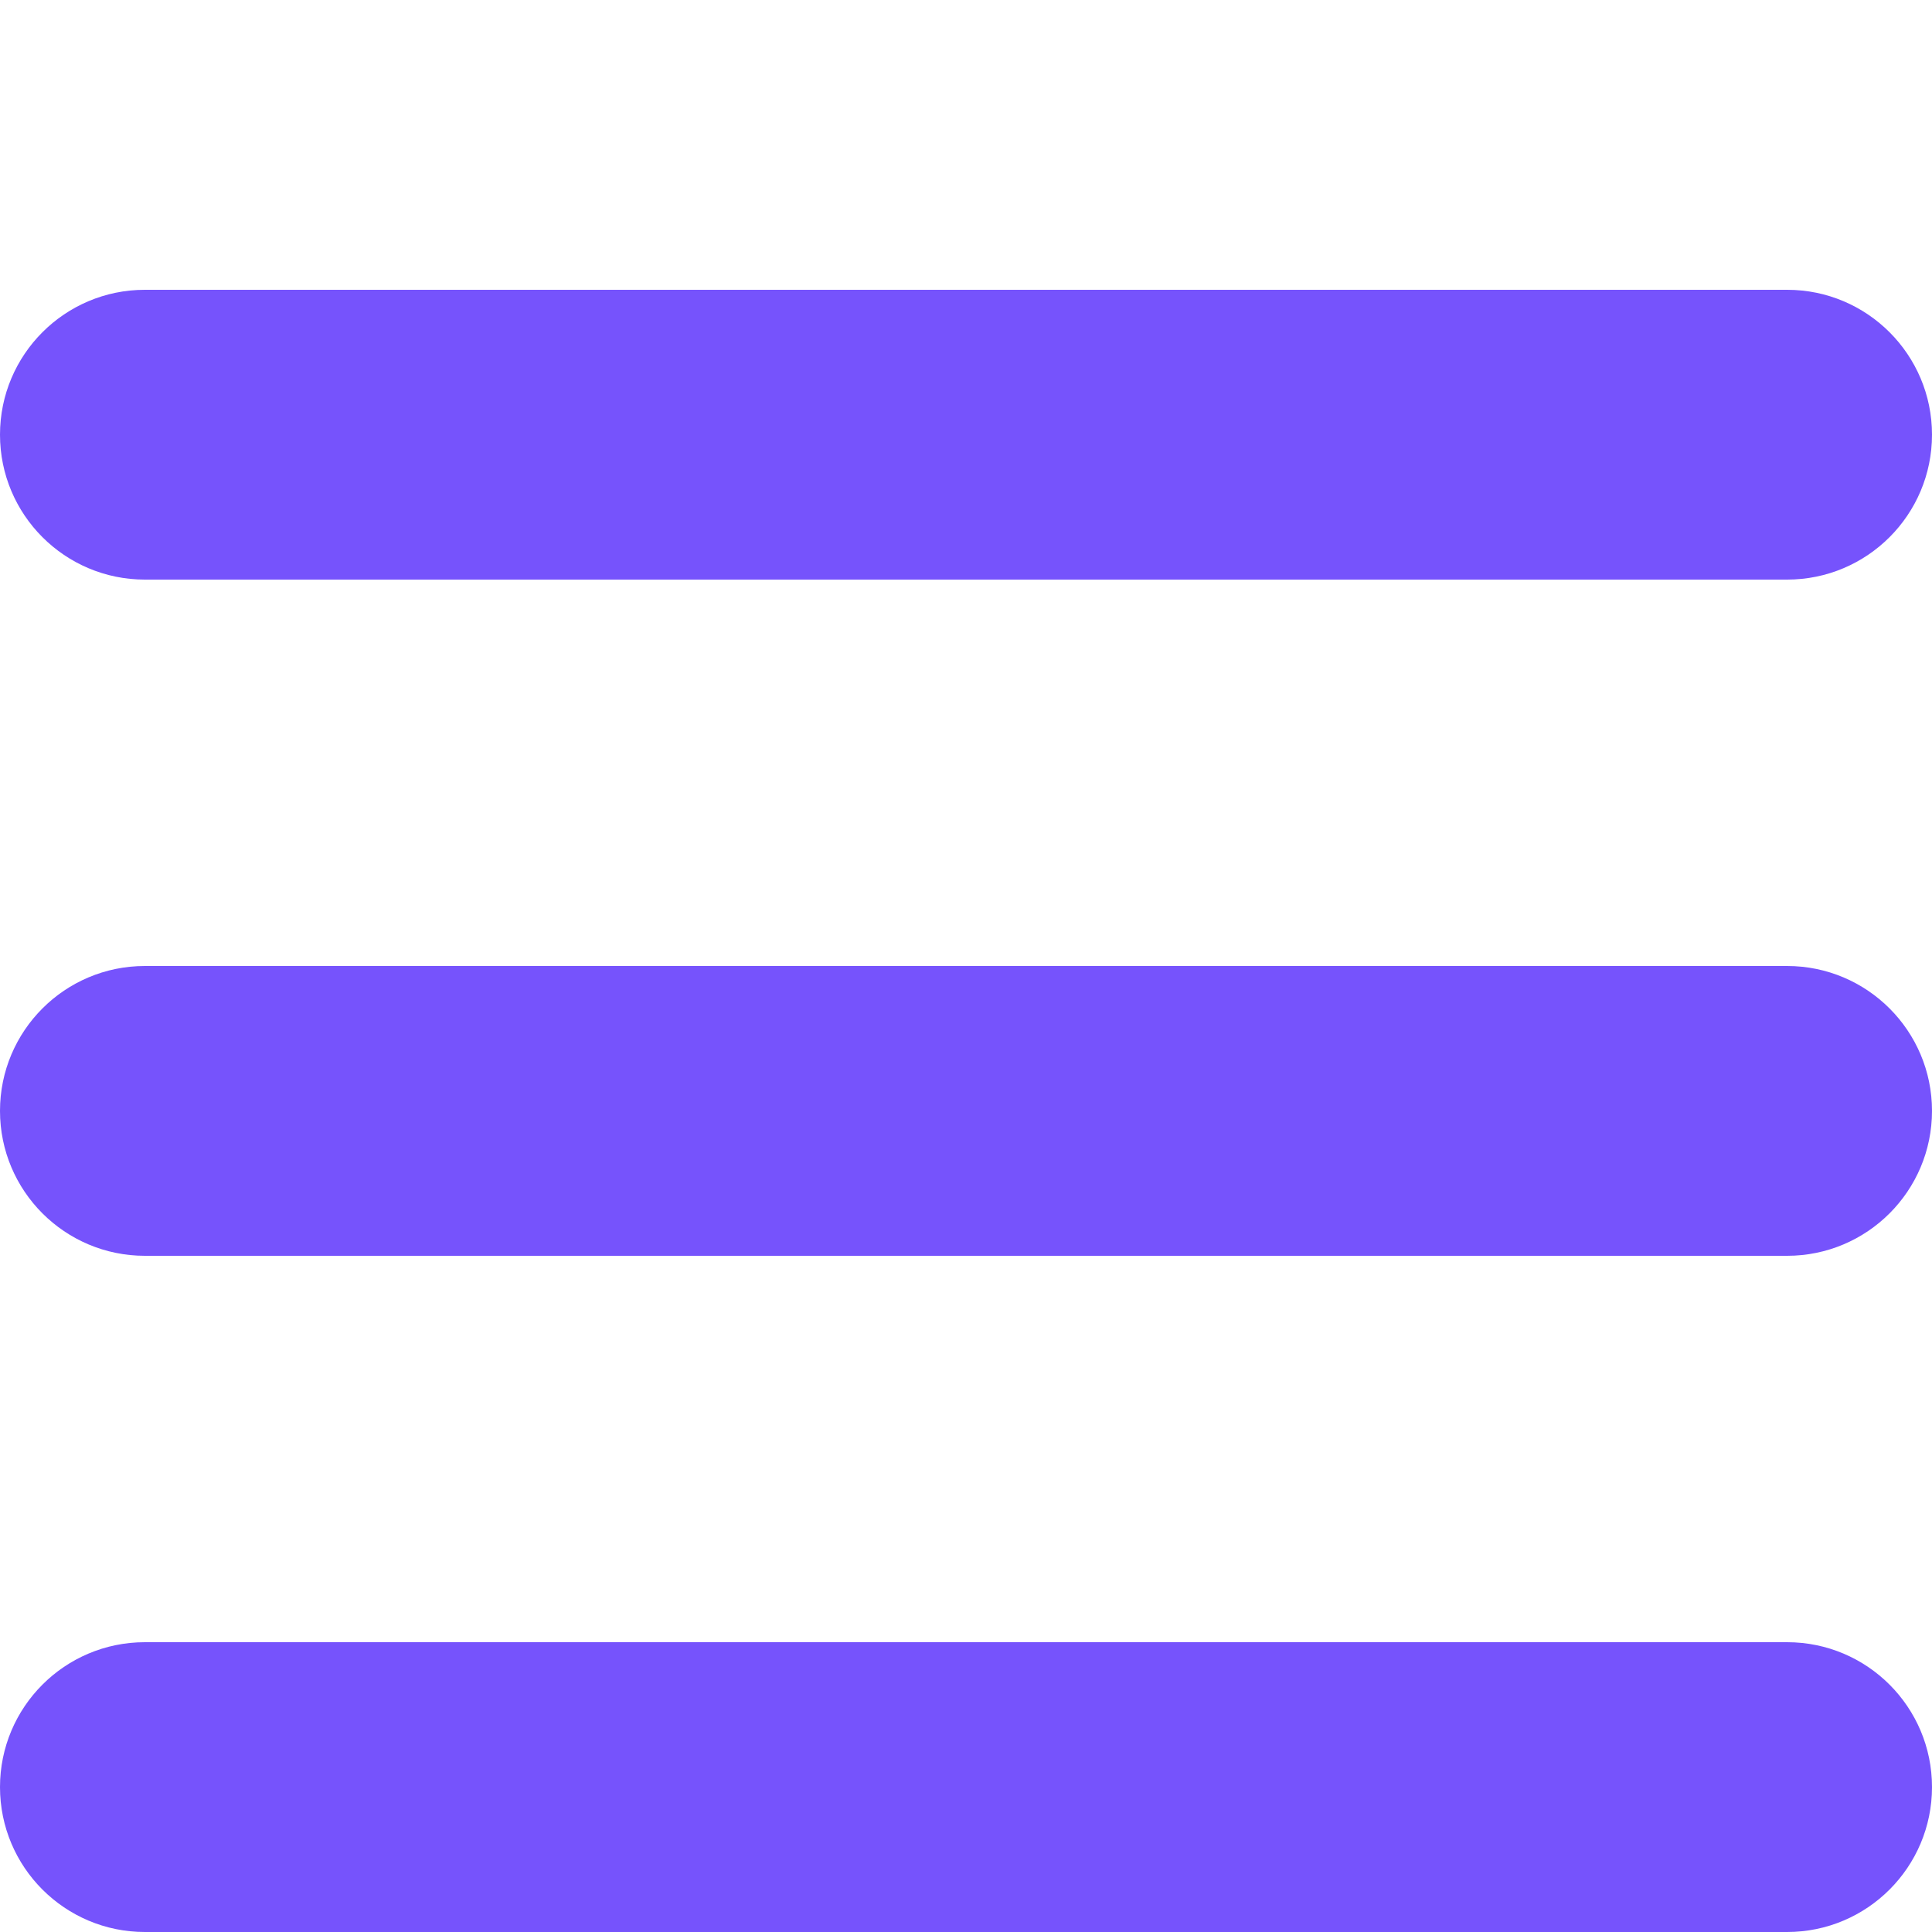
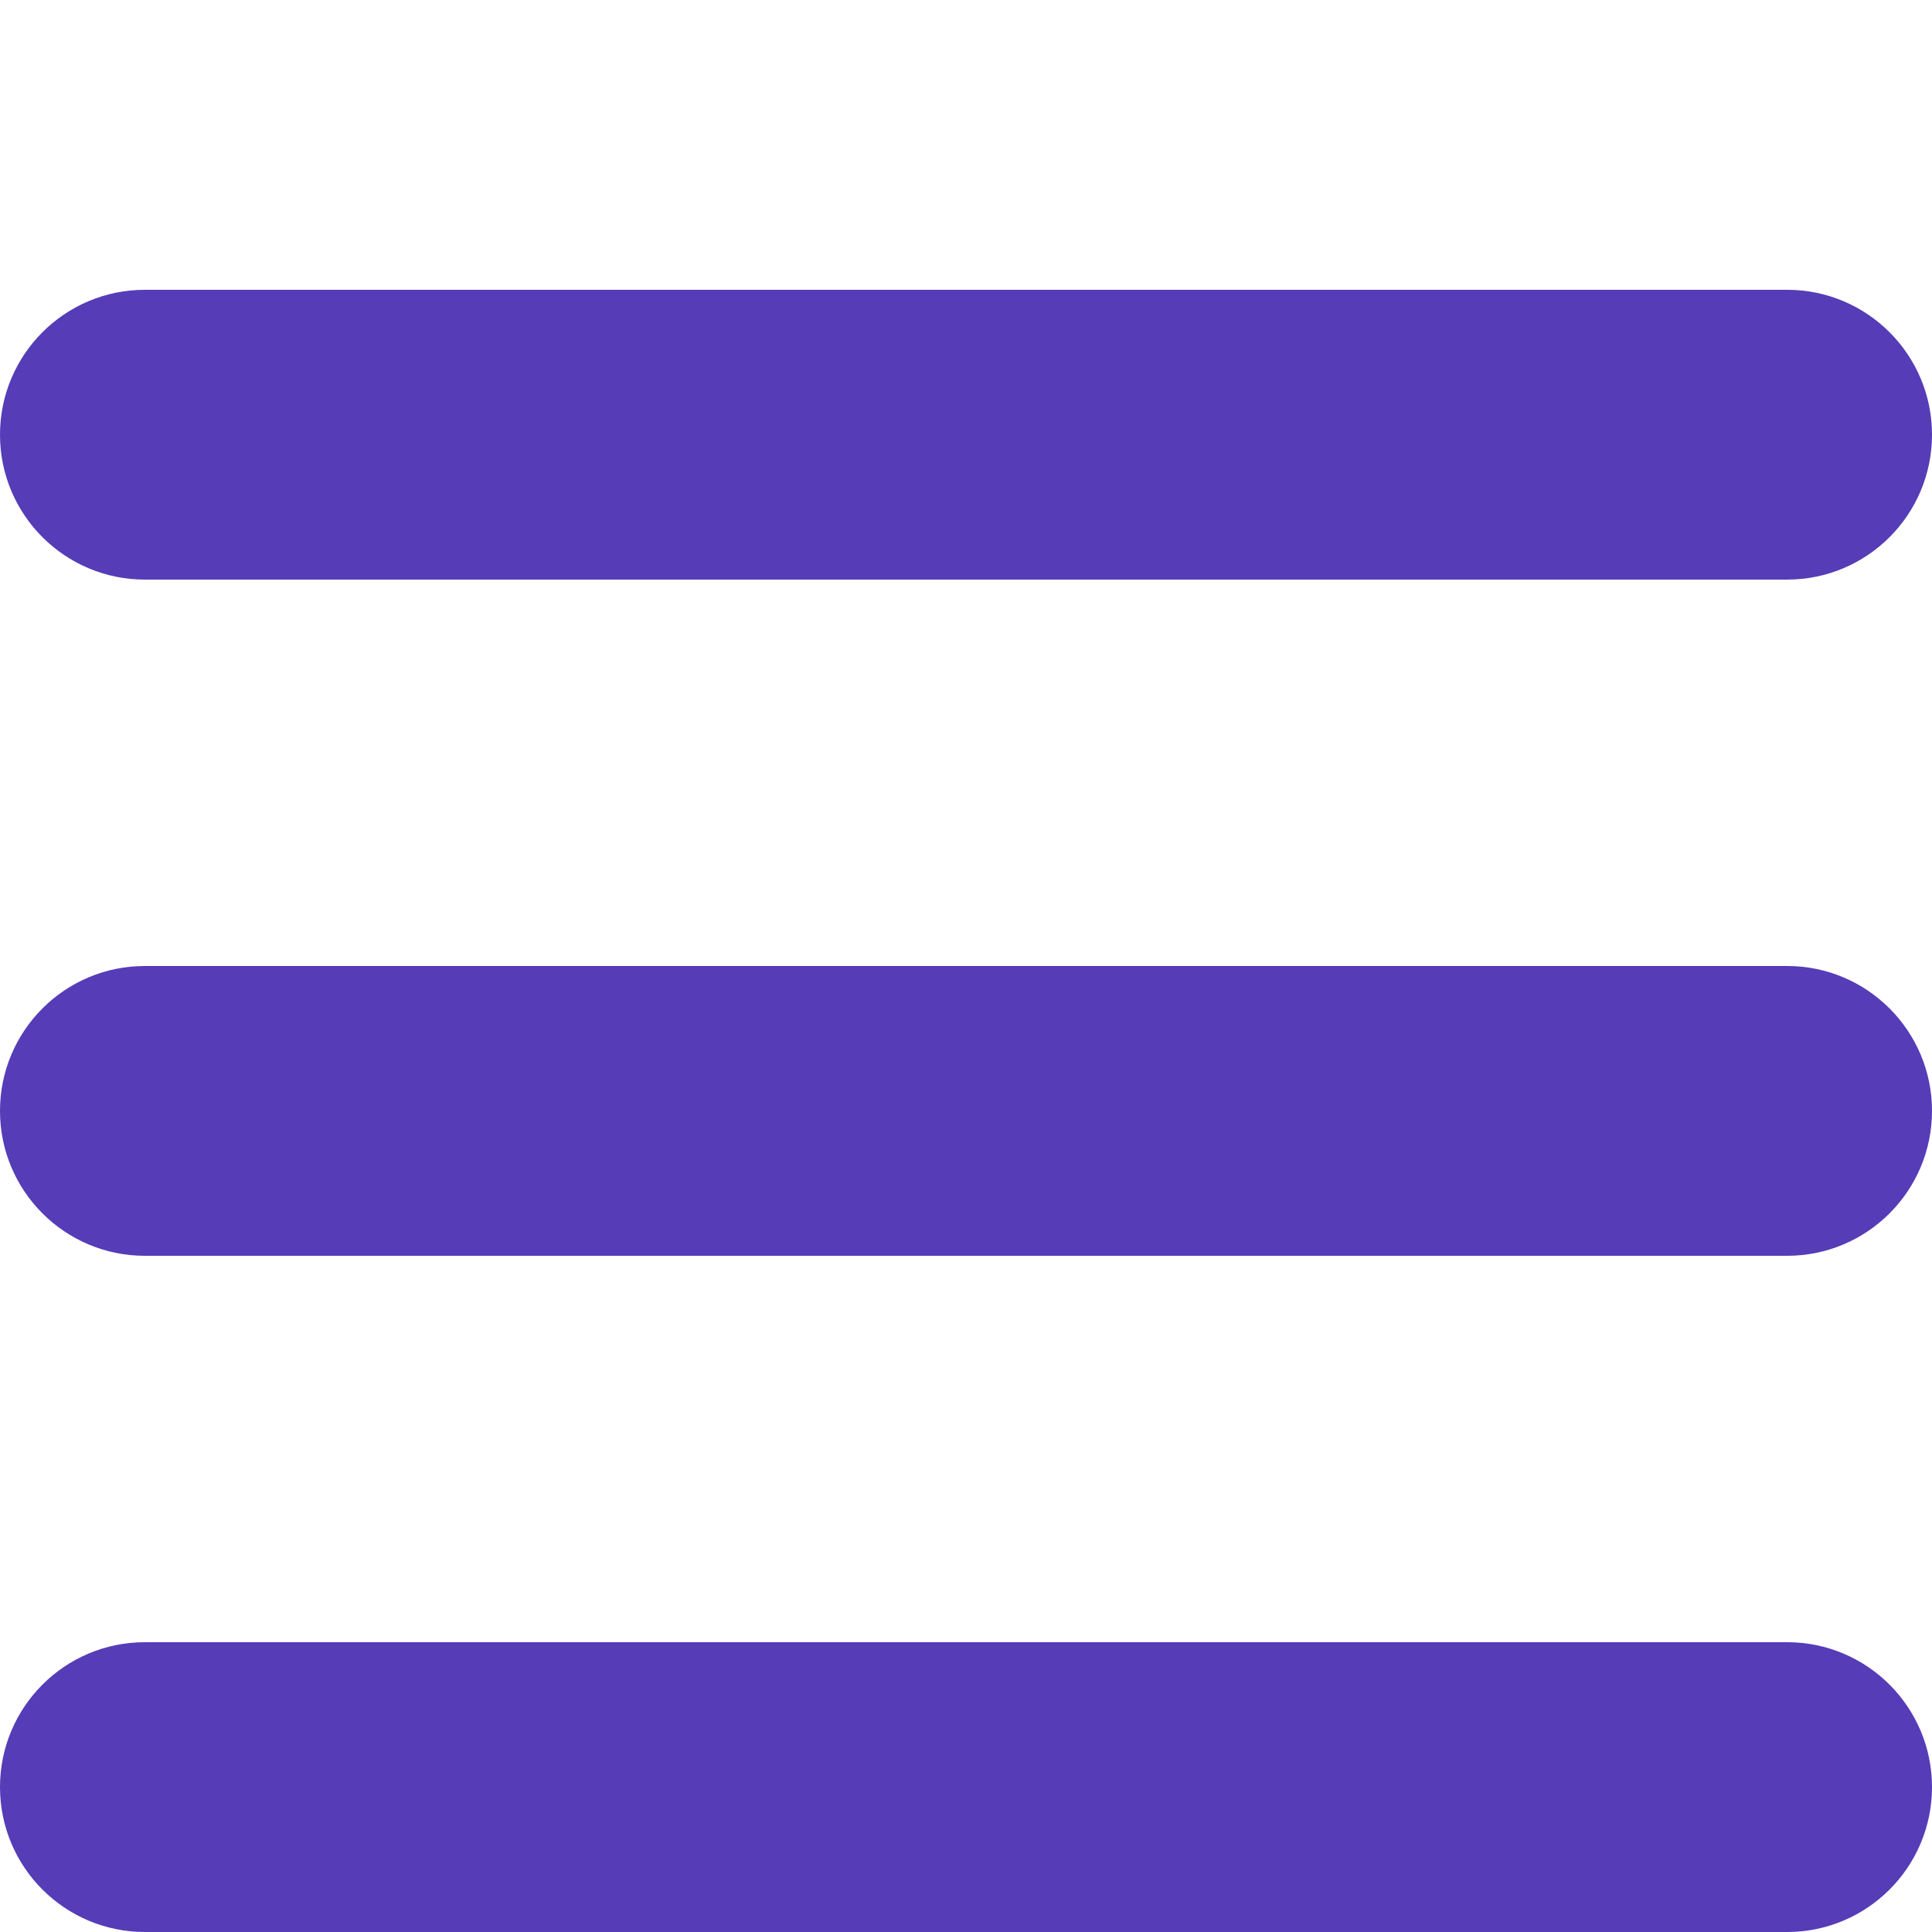
- <svg xmlns="http://www.w3.org/2000/svg" width="20" height="20" viewBox="0 0 20 14" fill="#7653FC">
+ <svg xmlns="http://www.w3.org/2000/svg" width="20" height="20" viewBox="0 0 20 14" fill="#563cb7">
  <rect width="20" height="3" rx="1.5" />
  <rect y="7" width="20" height="3" rx="1.5" />
  <rect y="14" width="20" height="3" rx="1.5" />
</svg>
